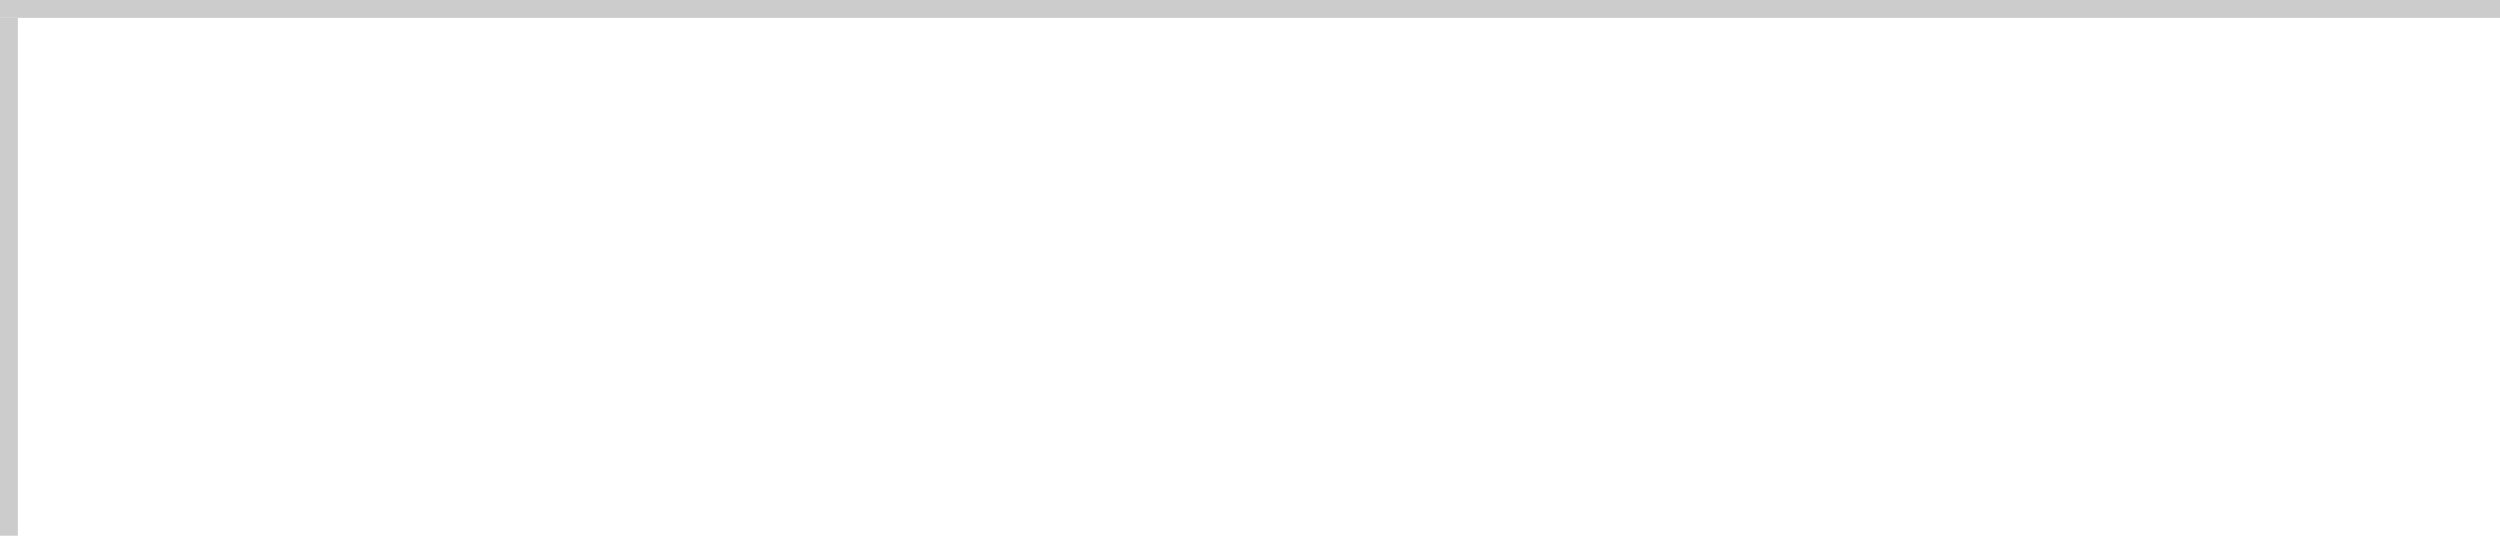
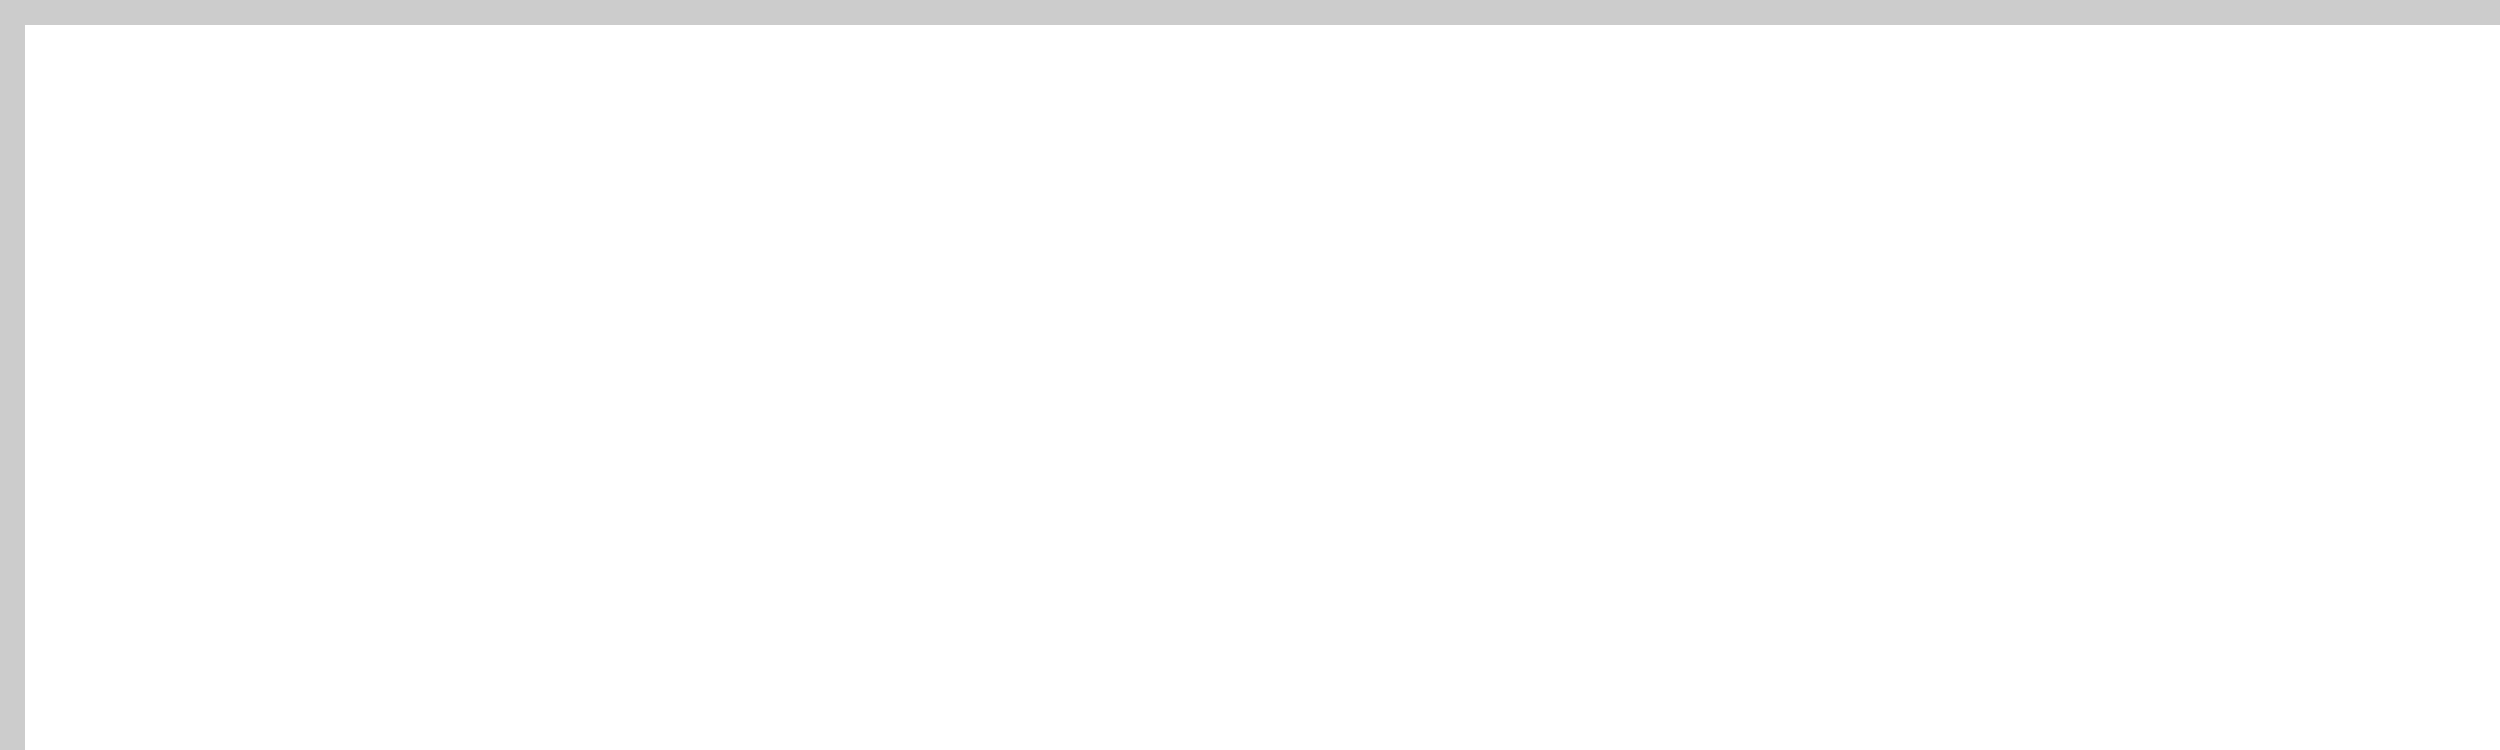
- <svg xmlns="http://www.w3.org/2000/svg" version="1.1" width="140px" height="30px" viewBox="540 161 140 30">
-   <path d="M 1 1  L 140 1  L 140 30  L 1 30  L 1 1  Z " fill-rule="nonzero" fill="rgba(255, 255, 255, 1)" stroke="none" transform="matrix(1 0 0 1 540 161 )" class="fill" />
-   <path d="M 0.5 1  L 0.5 30  " stroke-width="1" stroke-dasharray="0" stroke="rgba(204, 204, 204, 1)" fill="none" transform="matrix(1 0 0 1 540 161 )" class="stroke" />
-   <path d="M 0 0.5  L 140 0.5  " stroke-width="1" stroke-dasharray="0" stroke="rgba(204, 204, 204, 1)" fill="none" transform="matrix(1 0 0 1 540 161 )" class="stroke" />
+ <svg xmlns="http://www.w3.org/2000/svg" version="1.1" width="100px" height="30px" viewBox="518 117 100 30">
+   <path d="M 1 1  L 100 1  L 100 30  L 1 30  L 1 1  Z " fill-rule="nonzero" fill="rgba(255, 255, 255, 1)" stroke="none" transform="matrix(1 0 0 1 518 117 )" class="fill" />
+   <path d="M 0.5 1  L 0.5 30  " stroke-width="1" stroke-dasharray="0" stroke="rgba(204, 204, 204, 1)" fill="none" transform="matrix(1 0 0 1 518 117 )" class="stroke" />
+   <path d="M 0 0.5  L 100 0.5  " stroke-width="1" stroke-dasharray="0" stroke="rgba(204, 204, 204, 1)" fill="none" transform="matrix(1 0 0 1 518 117 )" class="stroke" />
</svg>
